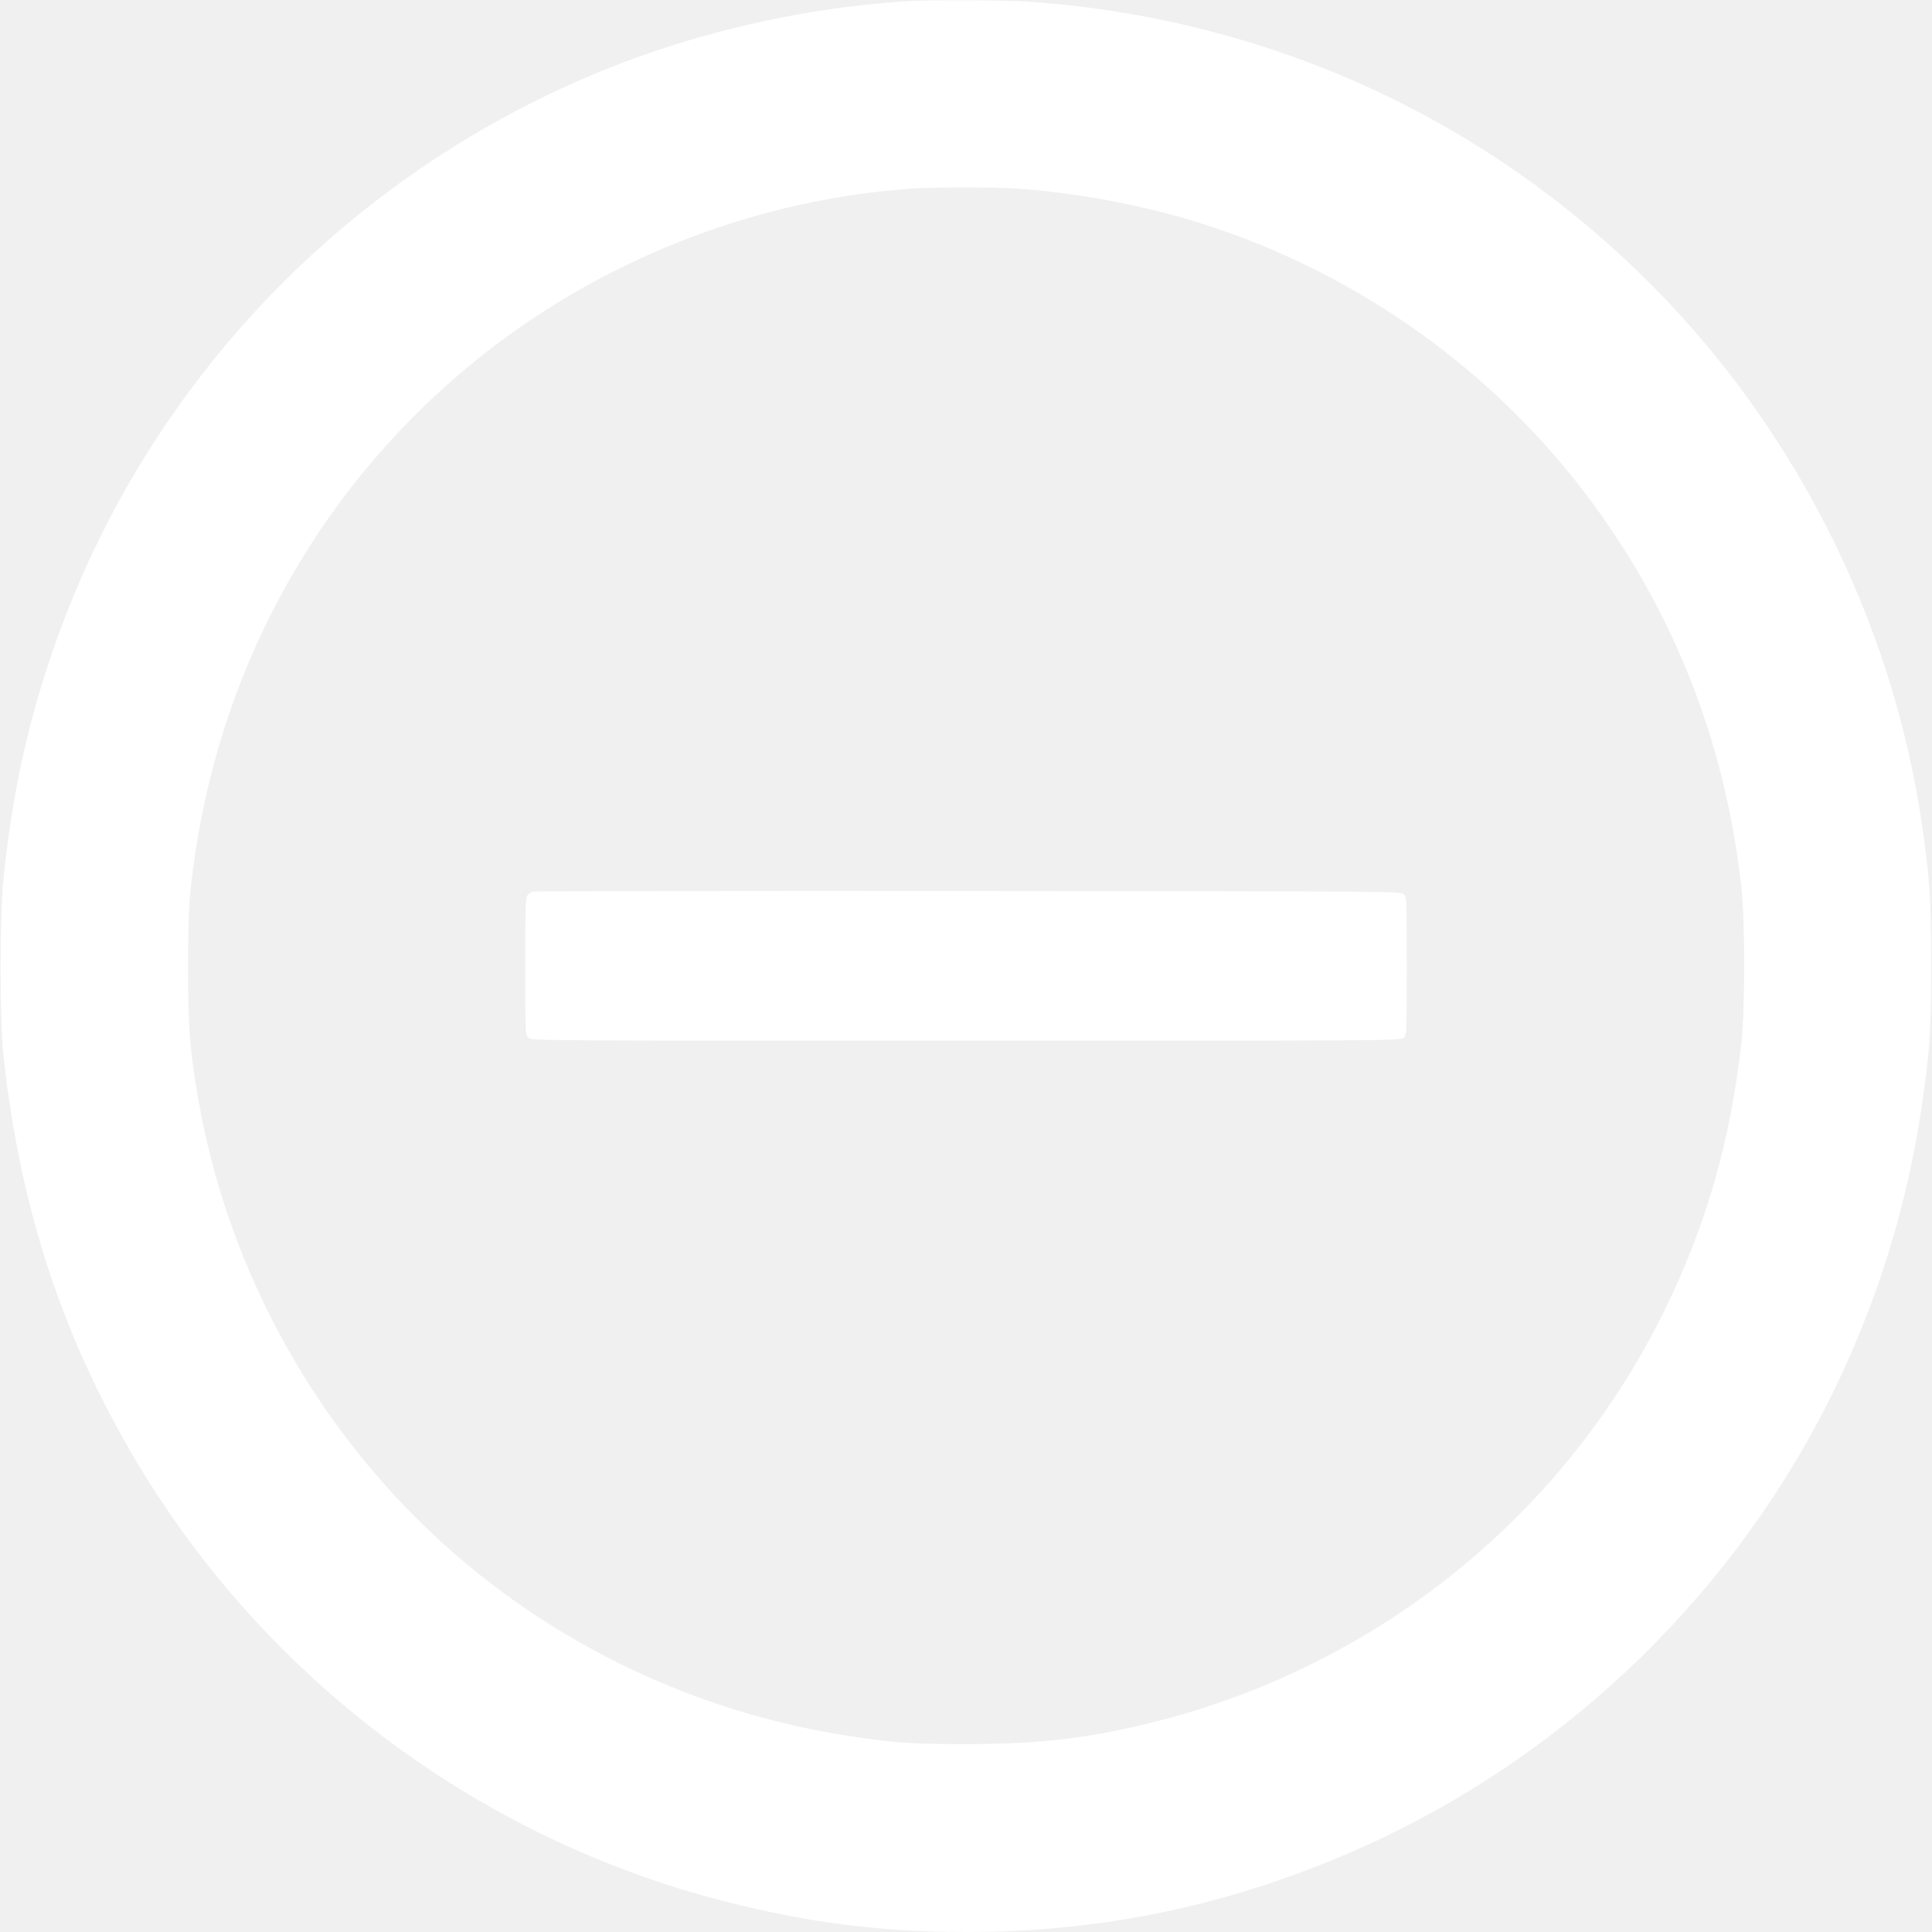
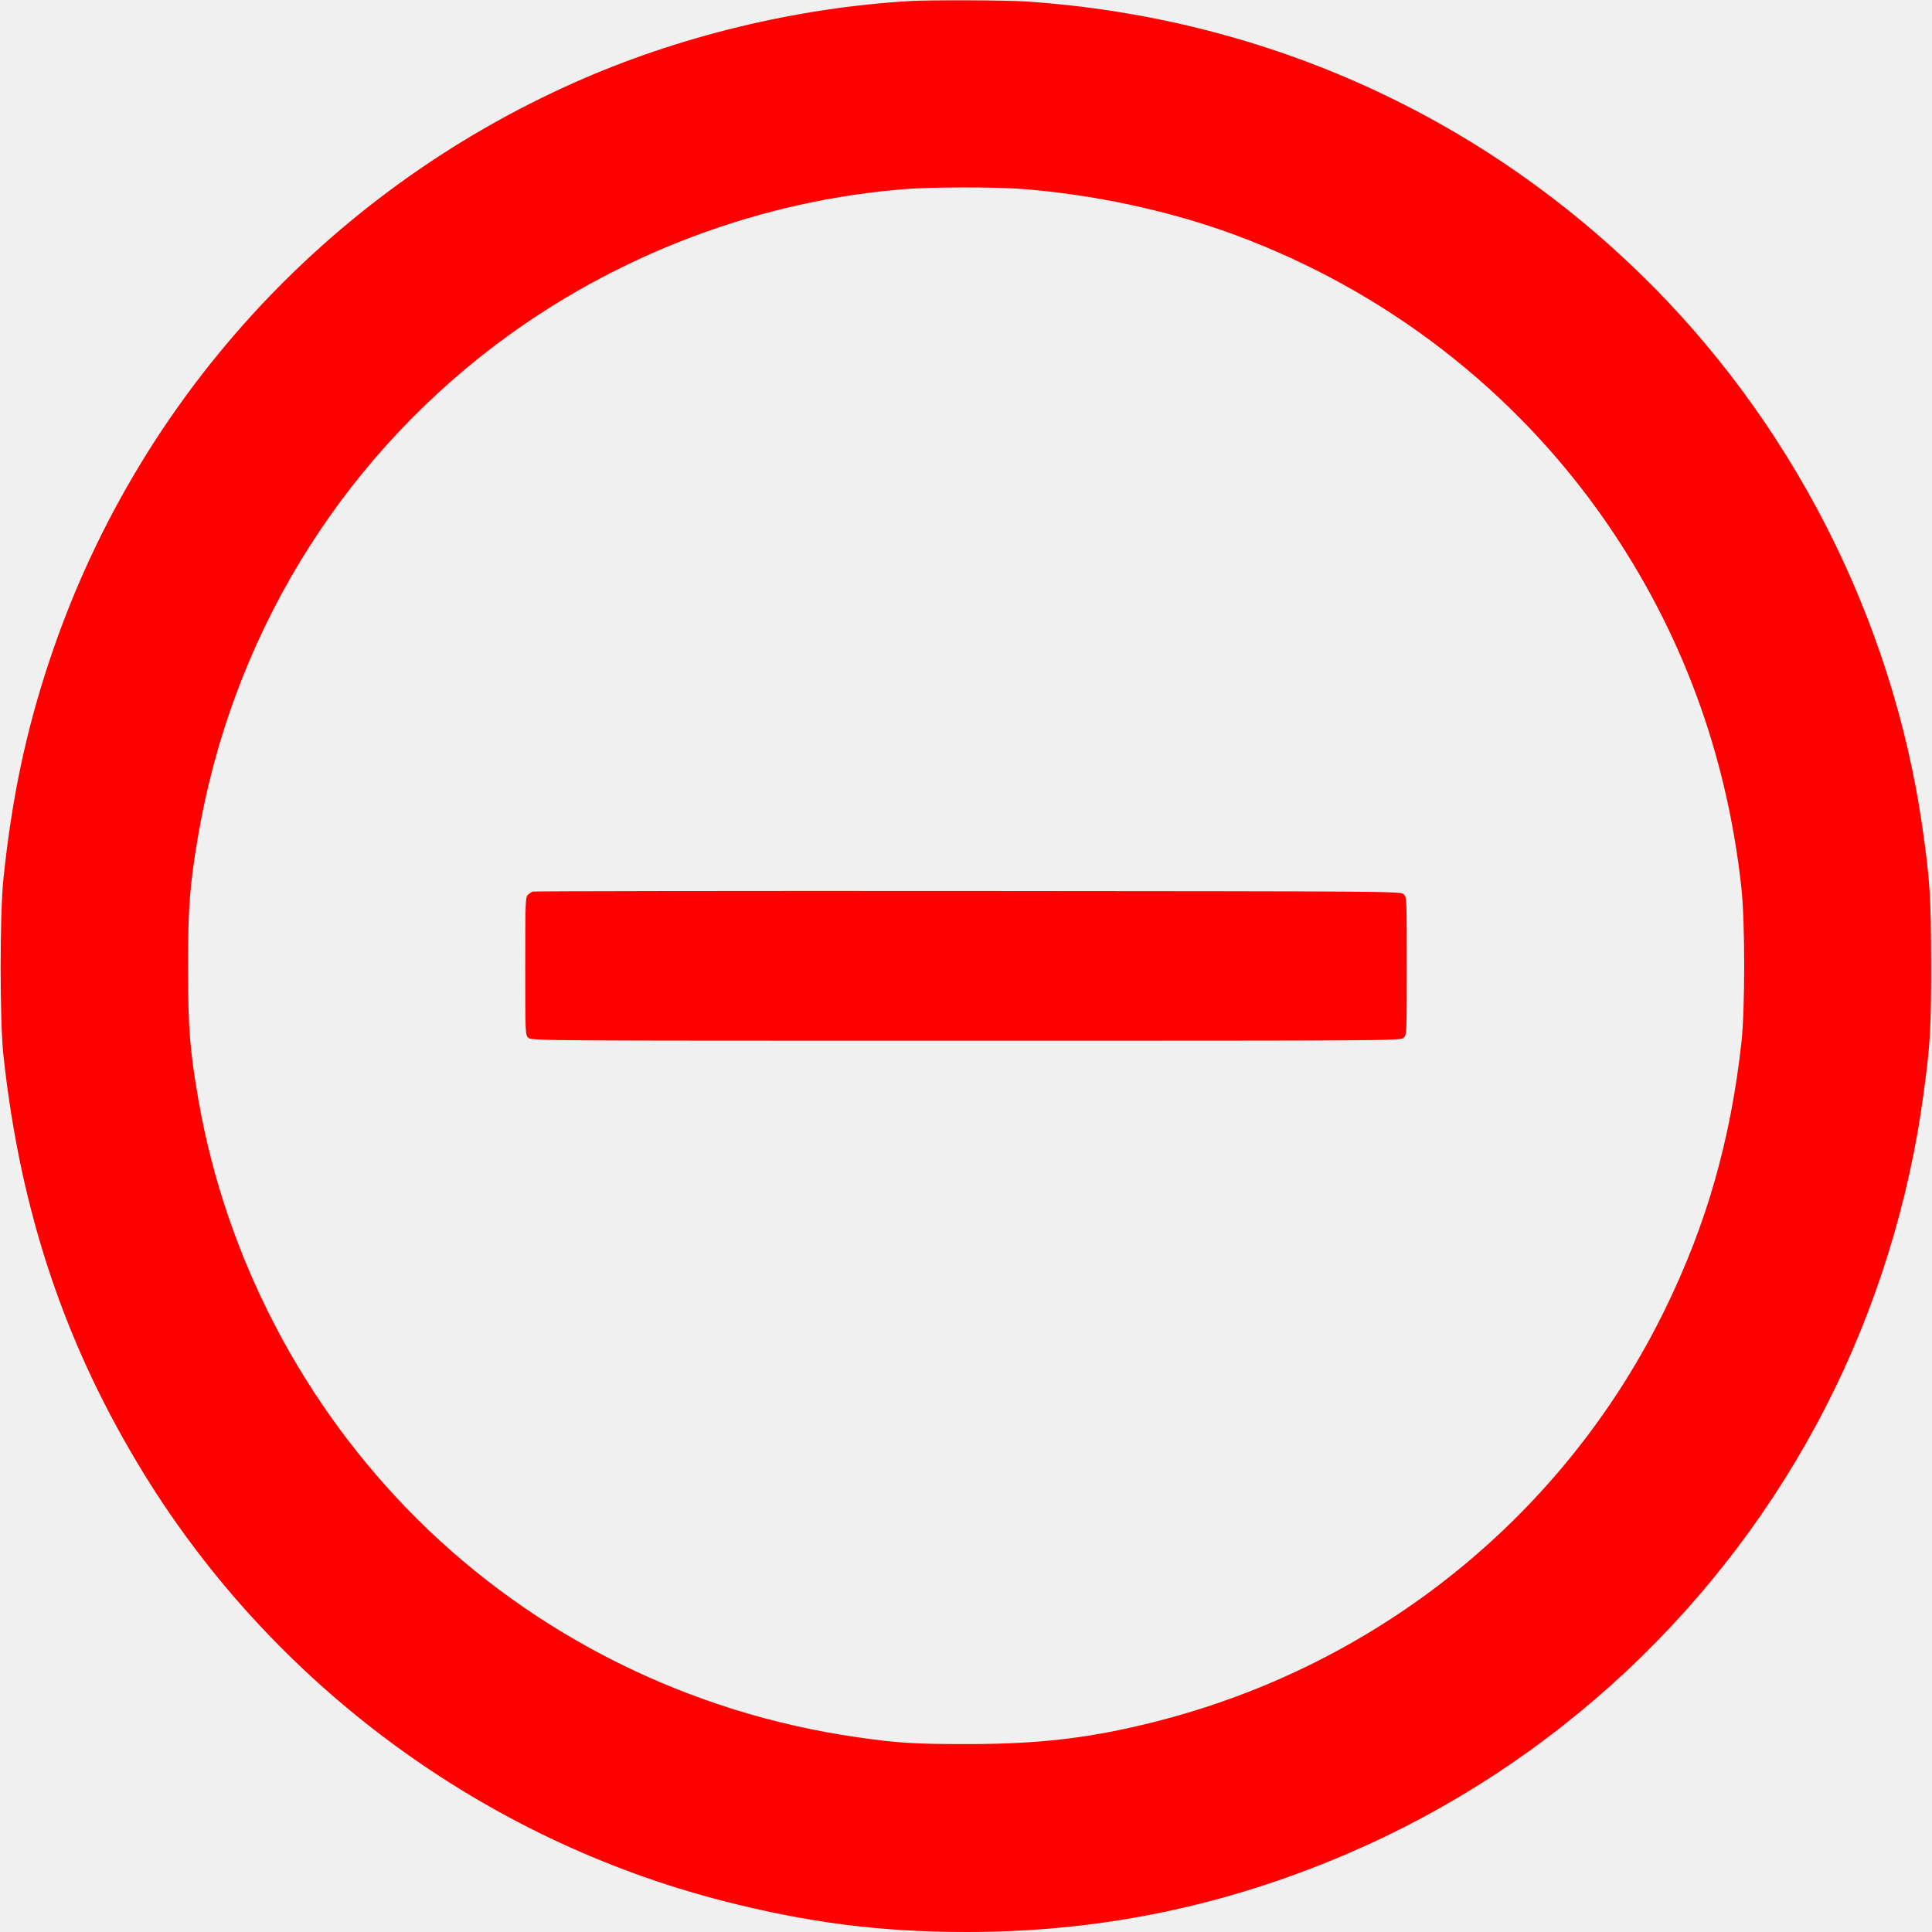
<svg xmlns="http://www.w3.org/2000/svg" version="1.0" width="1280pt" height="1280pt" viewBox="0 0 1280 1280" preserveAspectRatio="xMidYMid meet">
-   <g transform="translate(0,1280) scale(0.1,-0.1)" fill="#FFFFFF" stroke="none">
+   <g transform="translate(0,1280) scale(0.1,-0.1)" fill="#FF0000" stroke="none">
    <path d="M6030 12793 c-753 -44 -1534 -233 -2220 -538 -1650 -733 -2911 -2118 -3480 -3825 -157 -469 -251 -913 -307 -1450 -25 -236 -25 -946 0 -1175 113 -1040 410 -1924 934 -2775 862 -1397 2248 -2418 3837 -2825 561 -144 1043 -205 1611 -205 883 0 1709 170 2523 519 1365 585 2494 1641 3171 2966 328 641 549 1350 645 2069 45 329 51 441 50 866 0 431 -8 554 -59 908 -200 1380 -869 2690 -1873 3663 -1099 1067 -2515 1694 -4060 1799 -138 9 -634 11 -772 3z m715 -1243 c488 -35 999 -144 1439 -307 999 -370 1852 -1030 2453 -1896 500 -722 802 -1535 900 -2427 25 -229 25 -806 0 -1030 -72 -645 -229 -1195 -501 -1755 -666 -1370 -1905 -2372 -3395 -2745 -422 -106 -756 -145 -1236 -145 -346 0 -462 7 -730 46 -1106 159 -2132 669 -2914 1448 -754 752 -1263 1727 -1446 2771 -57 329 -69 476 -69 875 0 406 10 539 64 863 221 1310 921 2469 1970 3264 793 600 1762 966 2742 1037 165 12 561 12 723 1z" />
    <path d="M3530 6893 c-8 -3 -23 -12 -32 -21 -17 -14 -18 -49 -18 -472 0 -452 0 -457 21 -476 21 -19 83 -19 2899 -19 2816 0 2878 0 2899 19 21 19 21 24 21 476 0 452 0 457 -21 476 -21 19 -84 19 -2888 21 -1576 1 -2873 -1 -2881 -4z" />
  </g>
</svg>
